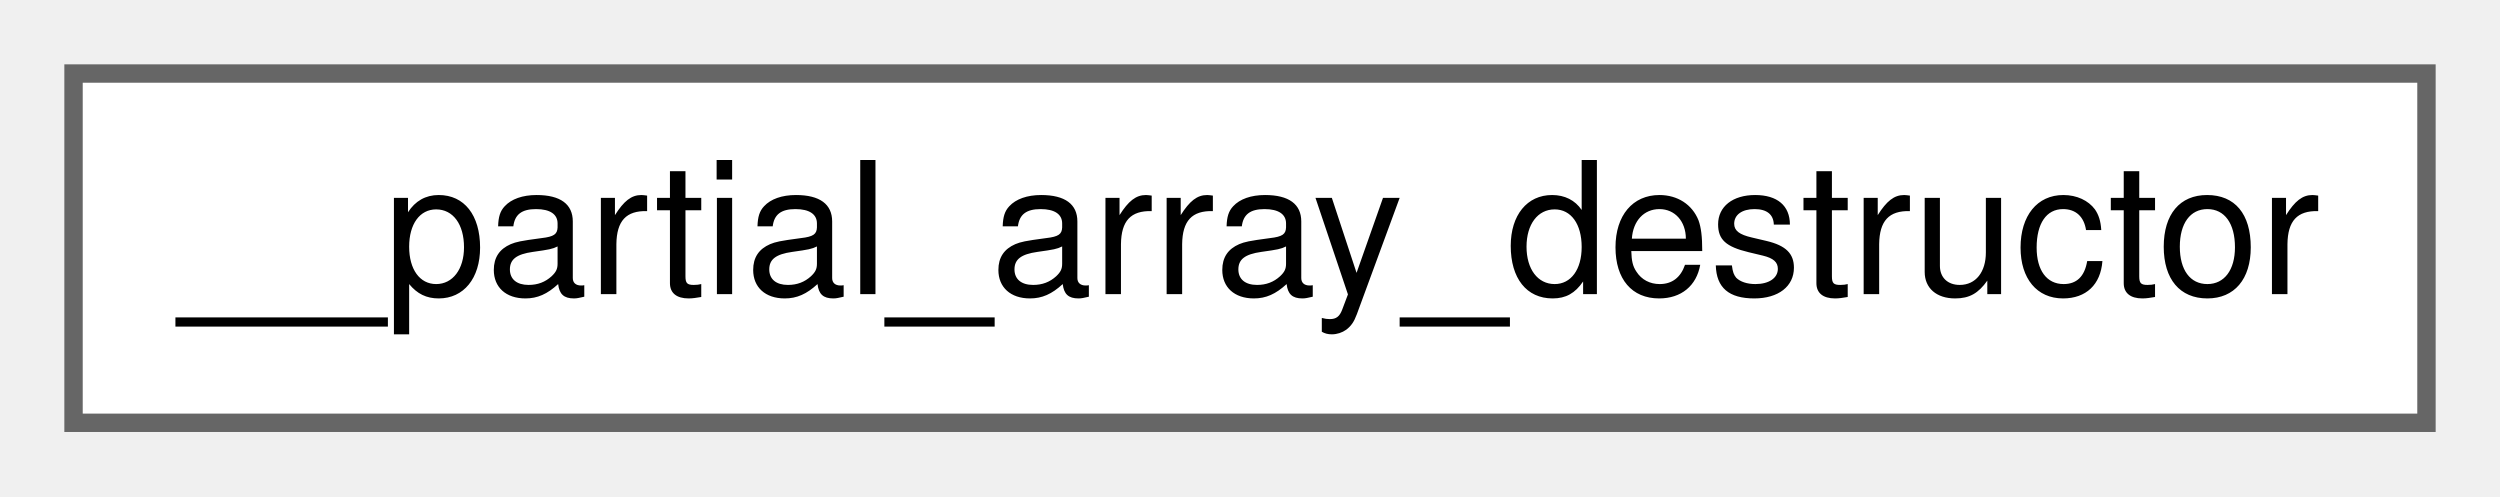
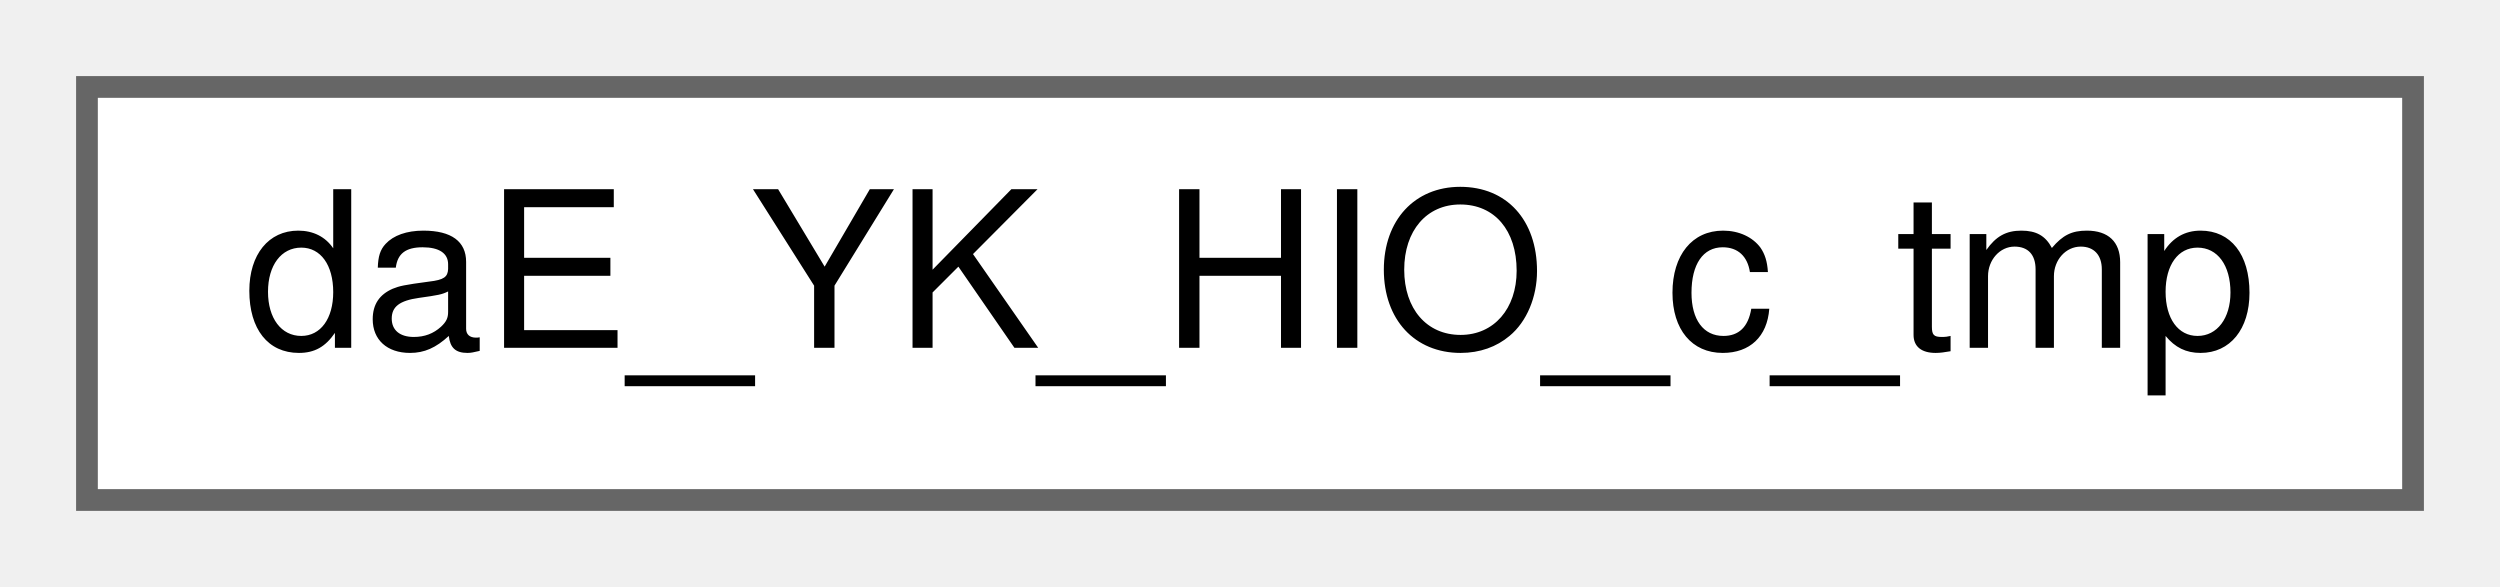
- <svg xmlns="http://www.w3.org/2000/svg" xmlns:xlink="http://www.w3.org/1999/xlink" width="136pt" height="27pt" viewBox="0.00 0.00 136.00 27.00">
+ <svg xmlns="http://www.w3.org/2000/svg" xmlns:xlink="http://www.w3.org/1999/xlink" width="115pt" height="27pt" viewBox="0.00 0.00 115.00 27.00">
  <g id="graph0" class="graph" transform="scale(1 1) rotate(0) translate(4 23)">
    <g id="node1" class="node">
      <g id="a_node1">
-         <a xlink:href="struct____partial__array__destructor.html" target="_top" xlink:title=" ">
-           <polygon fill="white" stroke="#666666" points="128,-19 0,-19 0,0 128,0 128,-19" />
-           <text text-anchor="middle" x="64" y="-7" font-family="Helvetica,sans-Serif" font-size="10.00">__partial_array_destructor</text>
+         <a xlink:href="structdaE__YK__HIO__c__tmp.html" target="_top" xlink:title="Temporary HIO struct to get a match. Remove later.">
+           <polygon fill="white" stroke="#666666" points="107,-19 0,-19 0,0 107,0 107,-19" />
+           <text text-anchor="middle" x="53.5" y="-7" font-family="Helvetica,sans-Serif" font-size="10.00">daE_YK_HIO_c_tmp</text>
        </a>
      </g>
    </g>
  </g>
</svg>
